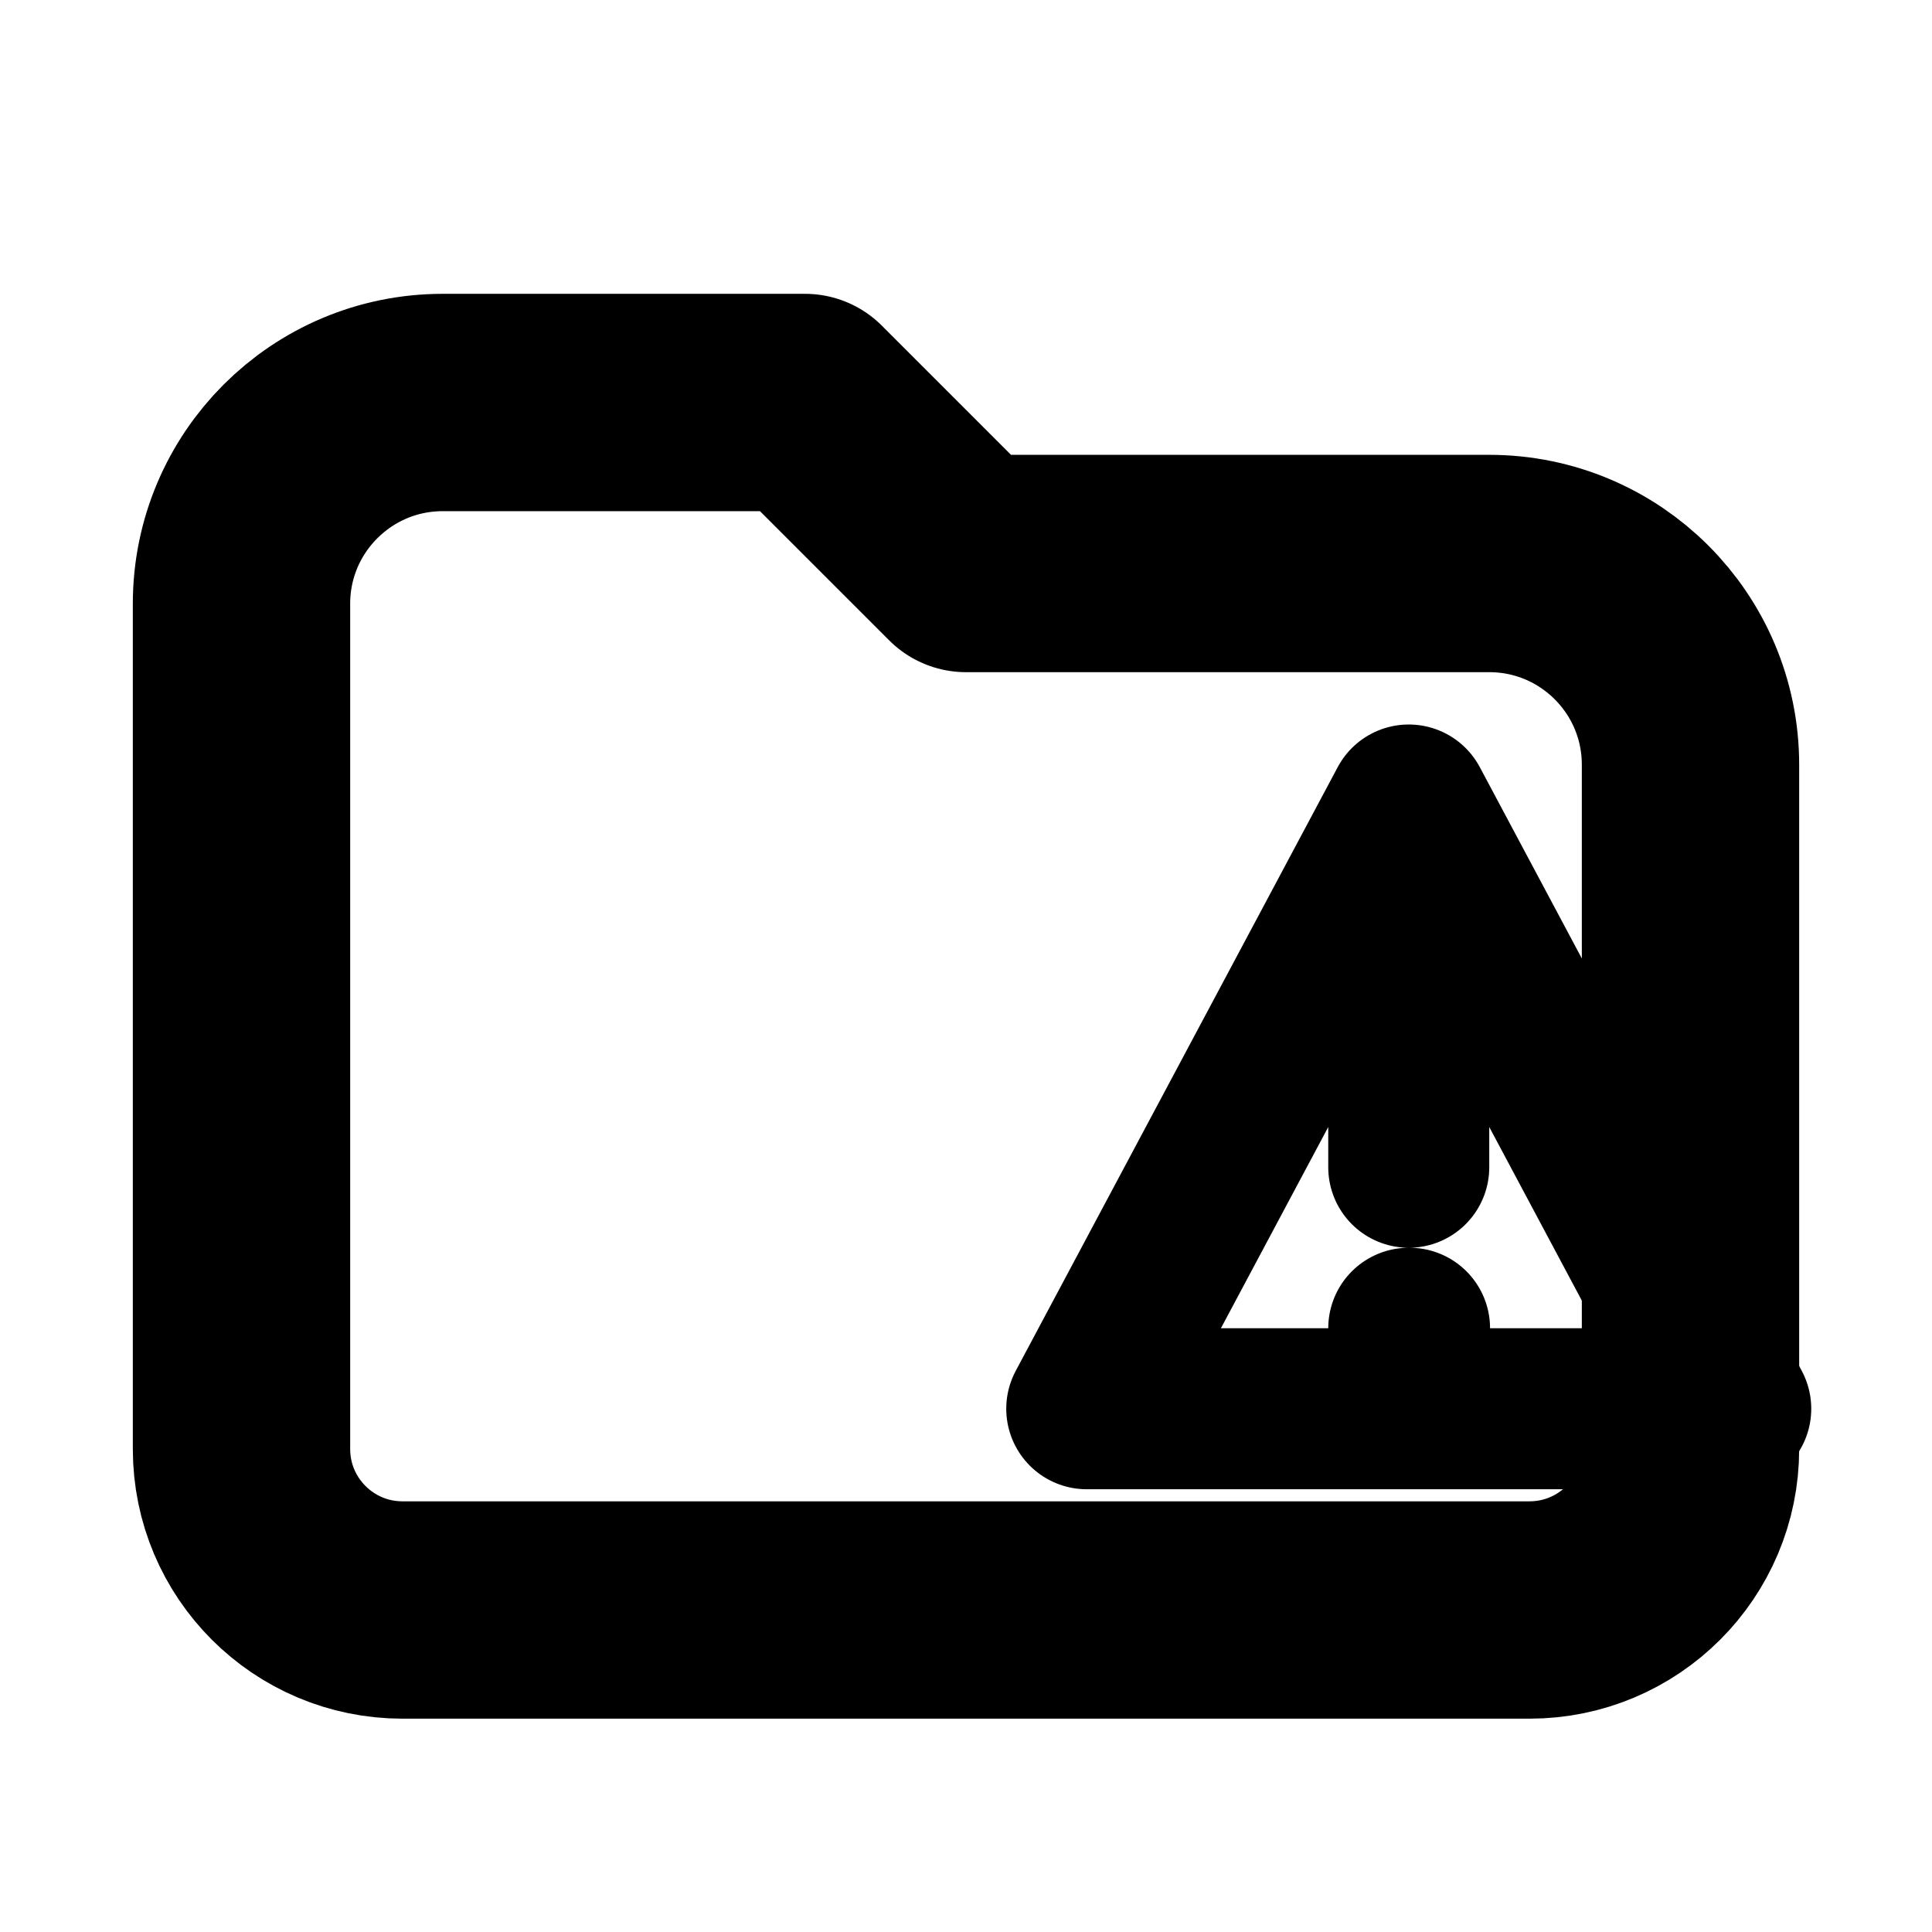
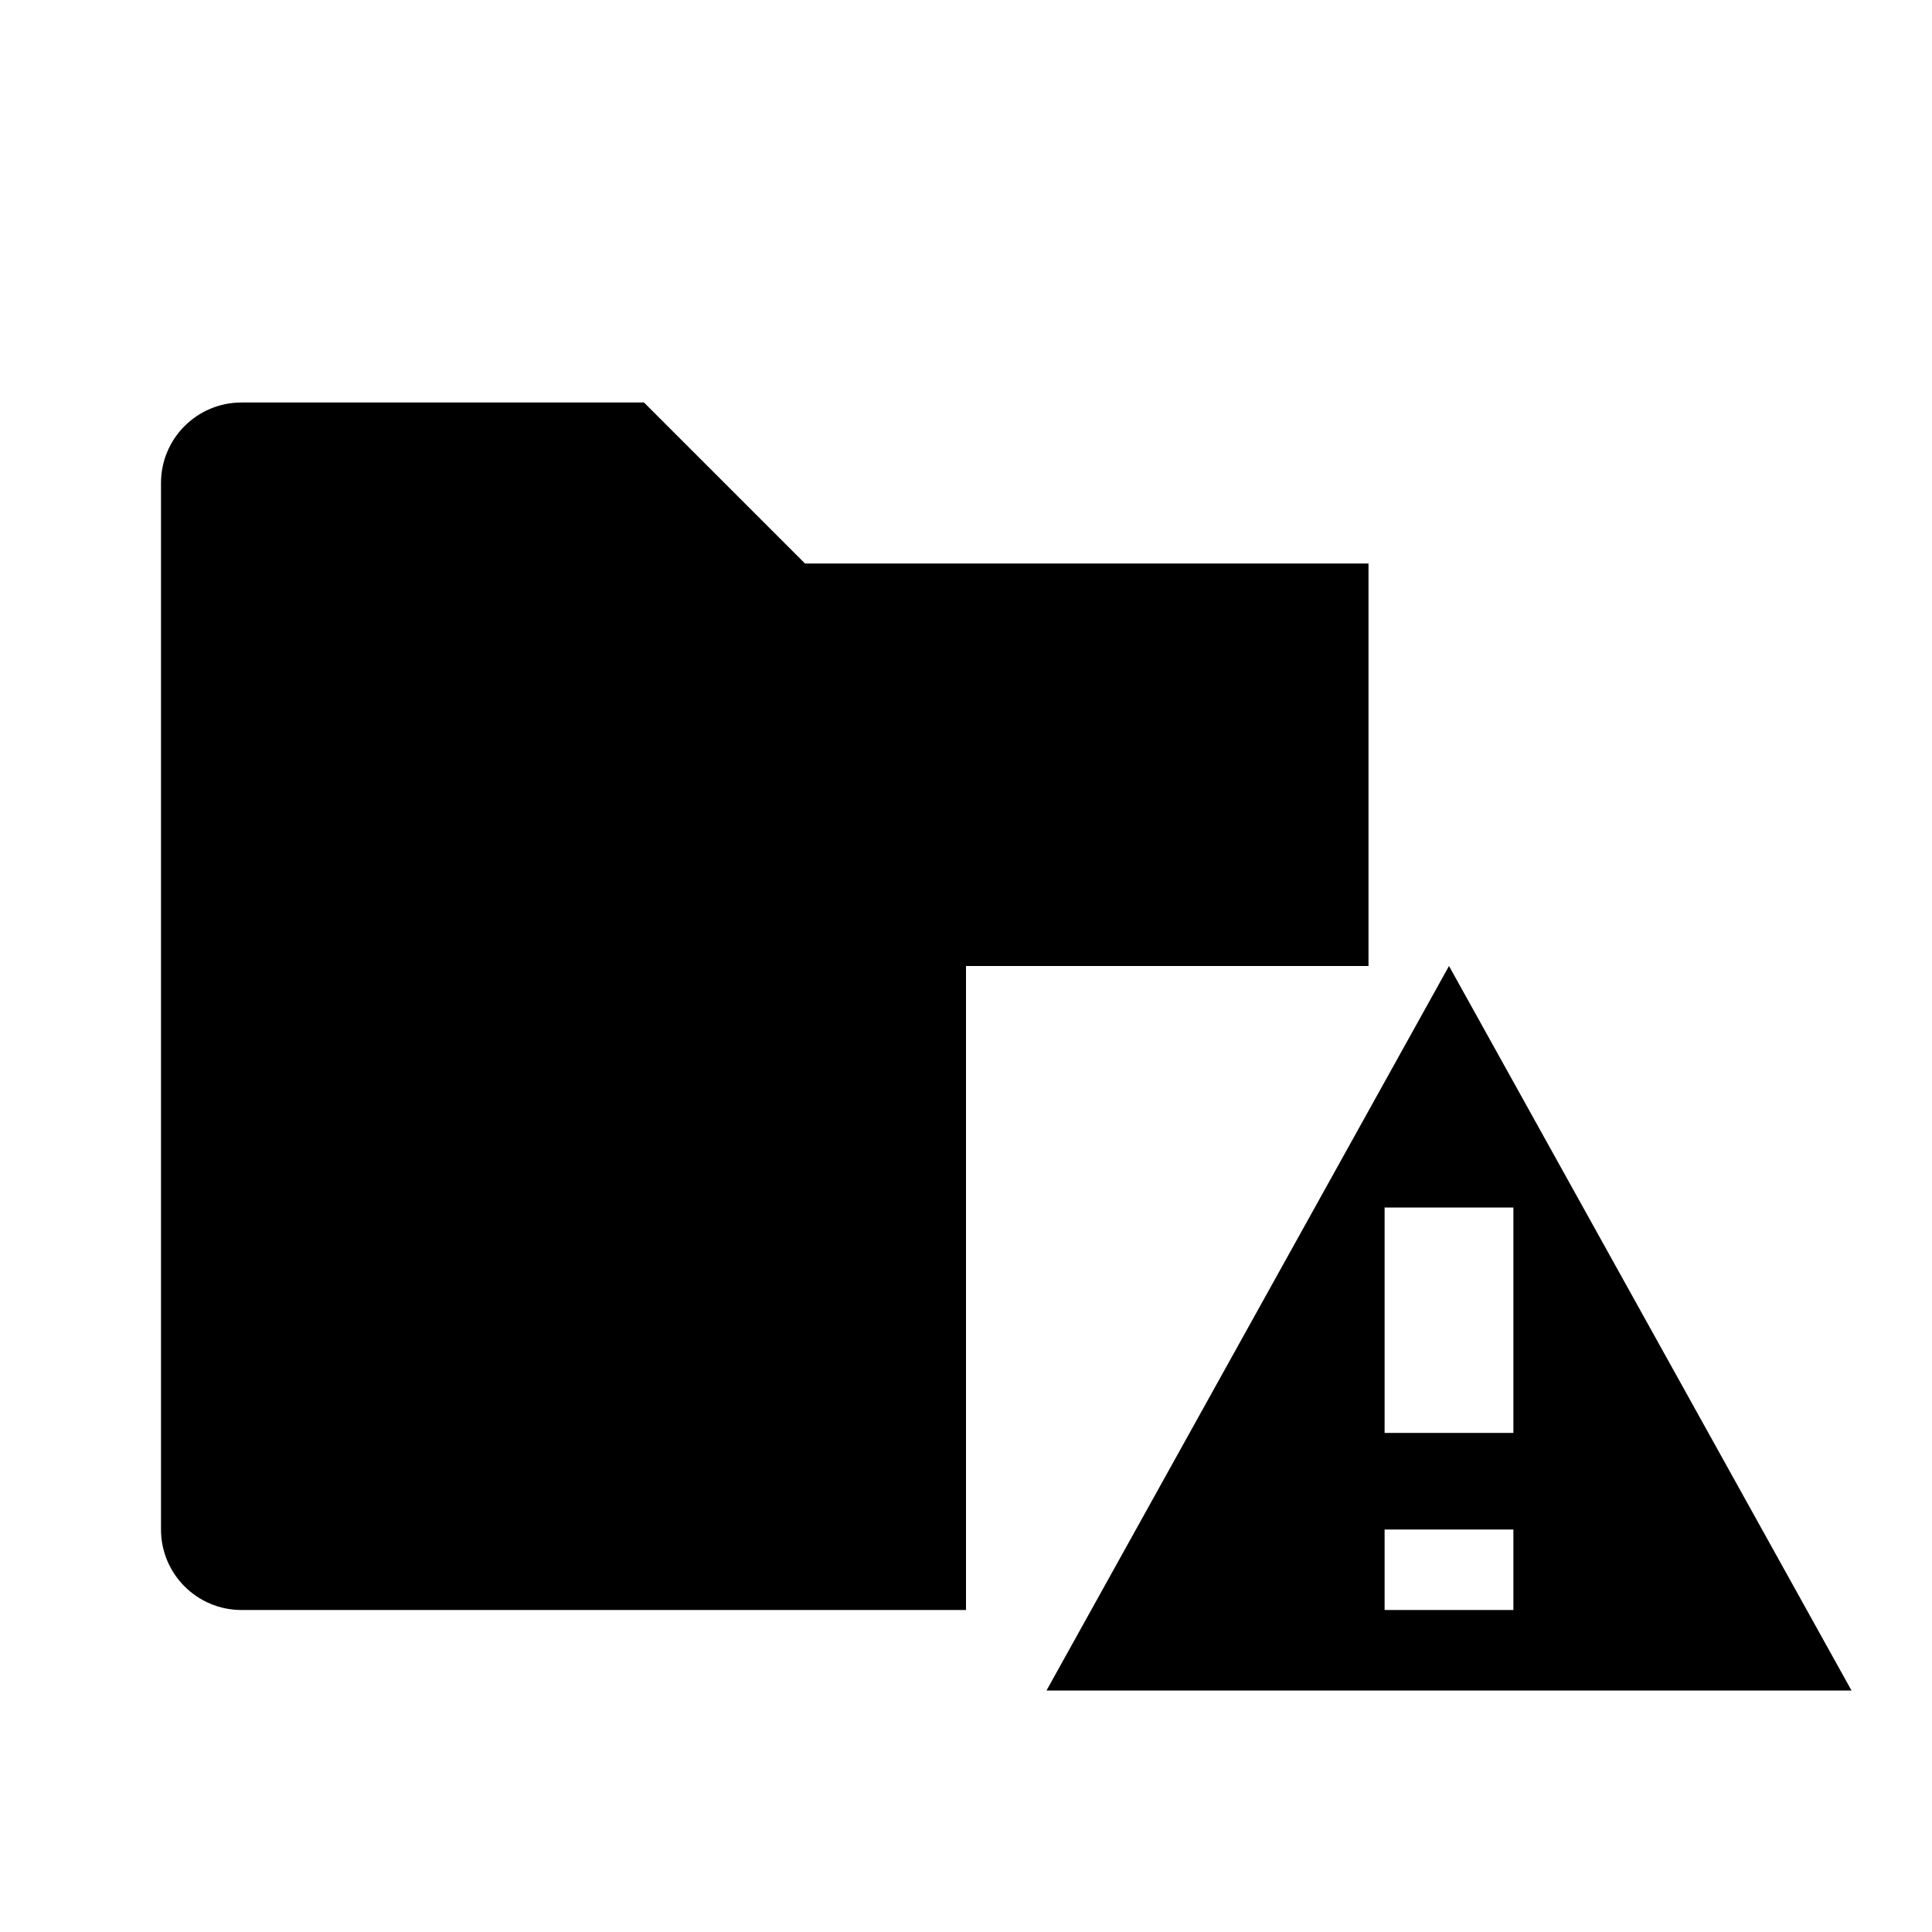
<svg xmlns="http://www.w3.org/2000/svg" viewBox="0 0 24 24" fill="none">
-   <path d="M3 7.5A2.5 2.5 0 0 1 5.5 5H10l2 2h6.5A2.5 2.5 0 0 1 21 9.5V18a2 2 0 0 1-2 2H5a2 2 0 0 1-2-2z" stroke="currentColor" stroke-width="2.7" stroke-linejoin="round" />
-   <path d="m17.5 10 4 7.5h-8zM17.5 13v1.5M17.5 16.5h.01" stroke="currentColor" stroke-width="2" stroke-linecap="round" stroke-linejoin="round" />
+   <path d="M3 5h5l2 2h7v5h-5v8H3a1 1 0 0 1-1-1V6a1 1 0 0 1 1-1Z" fill="currentColor" fill-rule="evenodd" />
+   <path d="m18 12 5 9H13Zm-.8 3v2.8h1.6V15Zm0 4v1h1.6v-1Z" fill="currentColor" fill-rule="evenodd" />
</svg>
